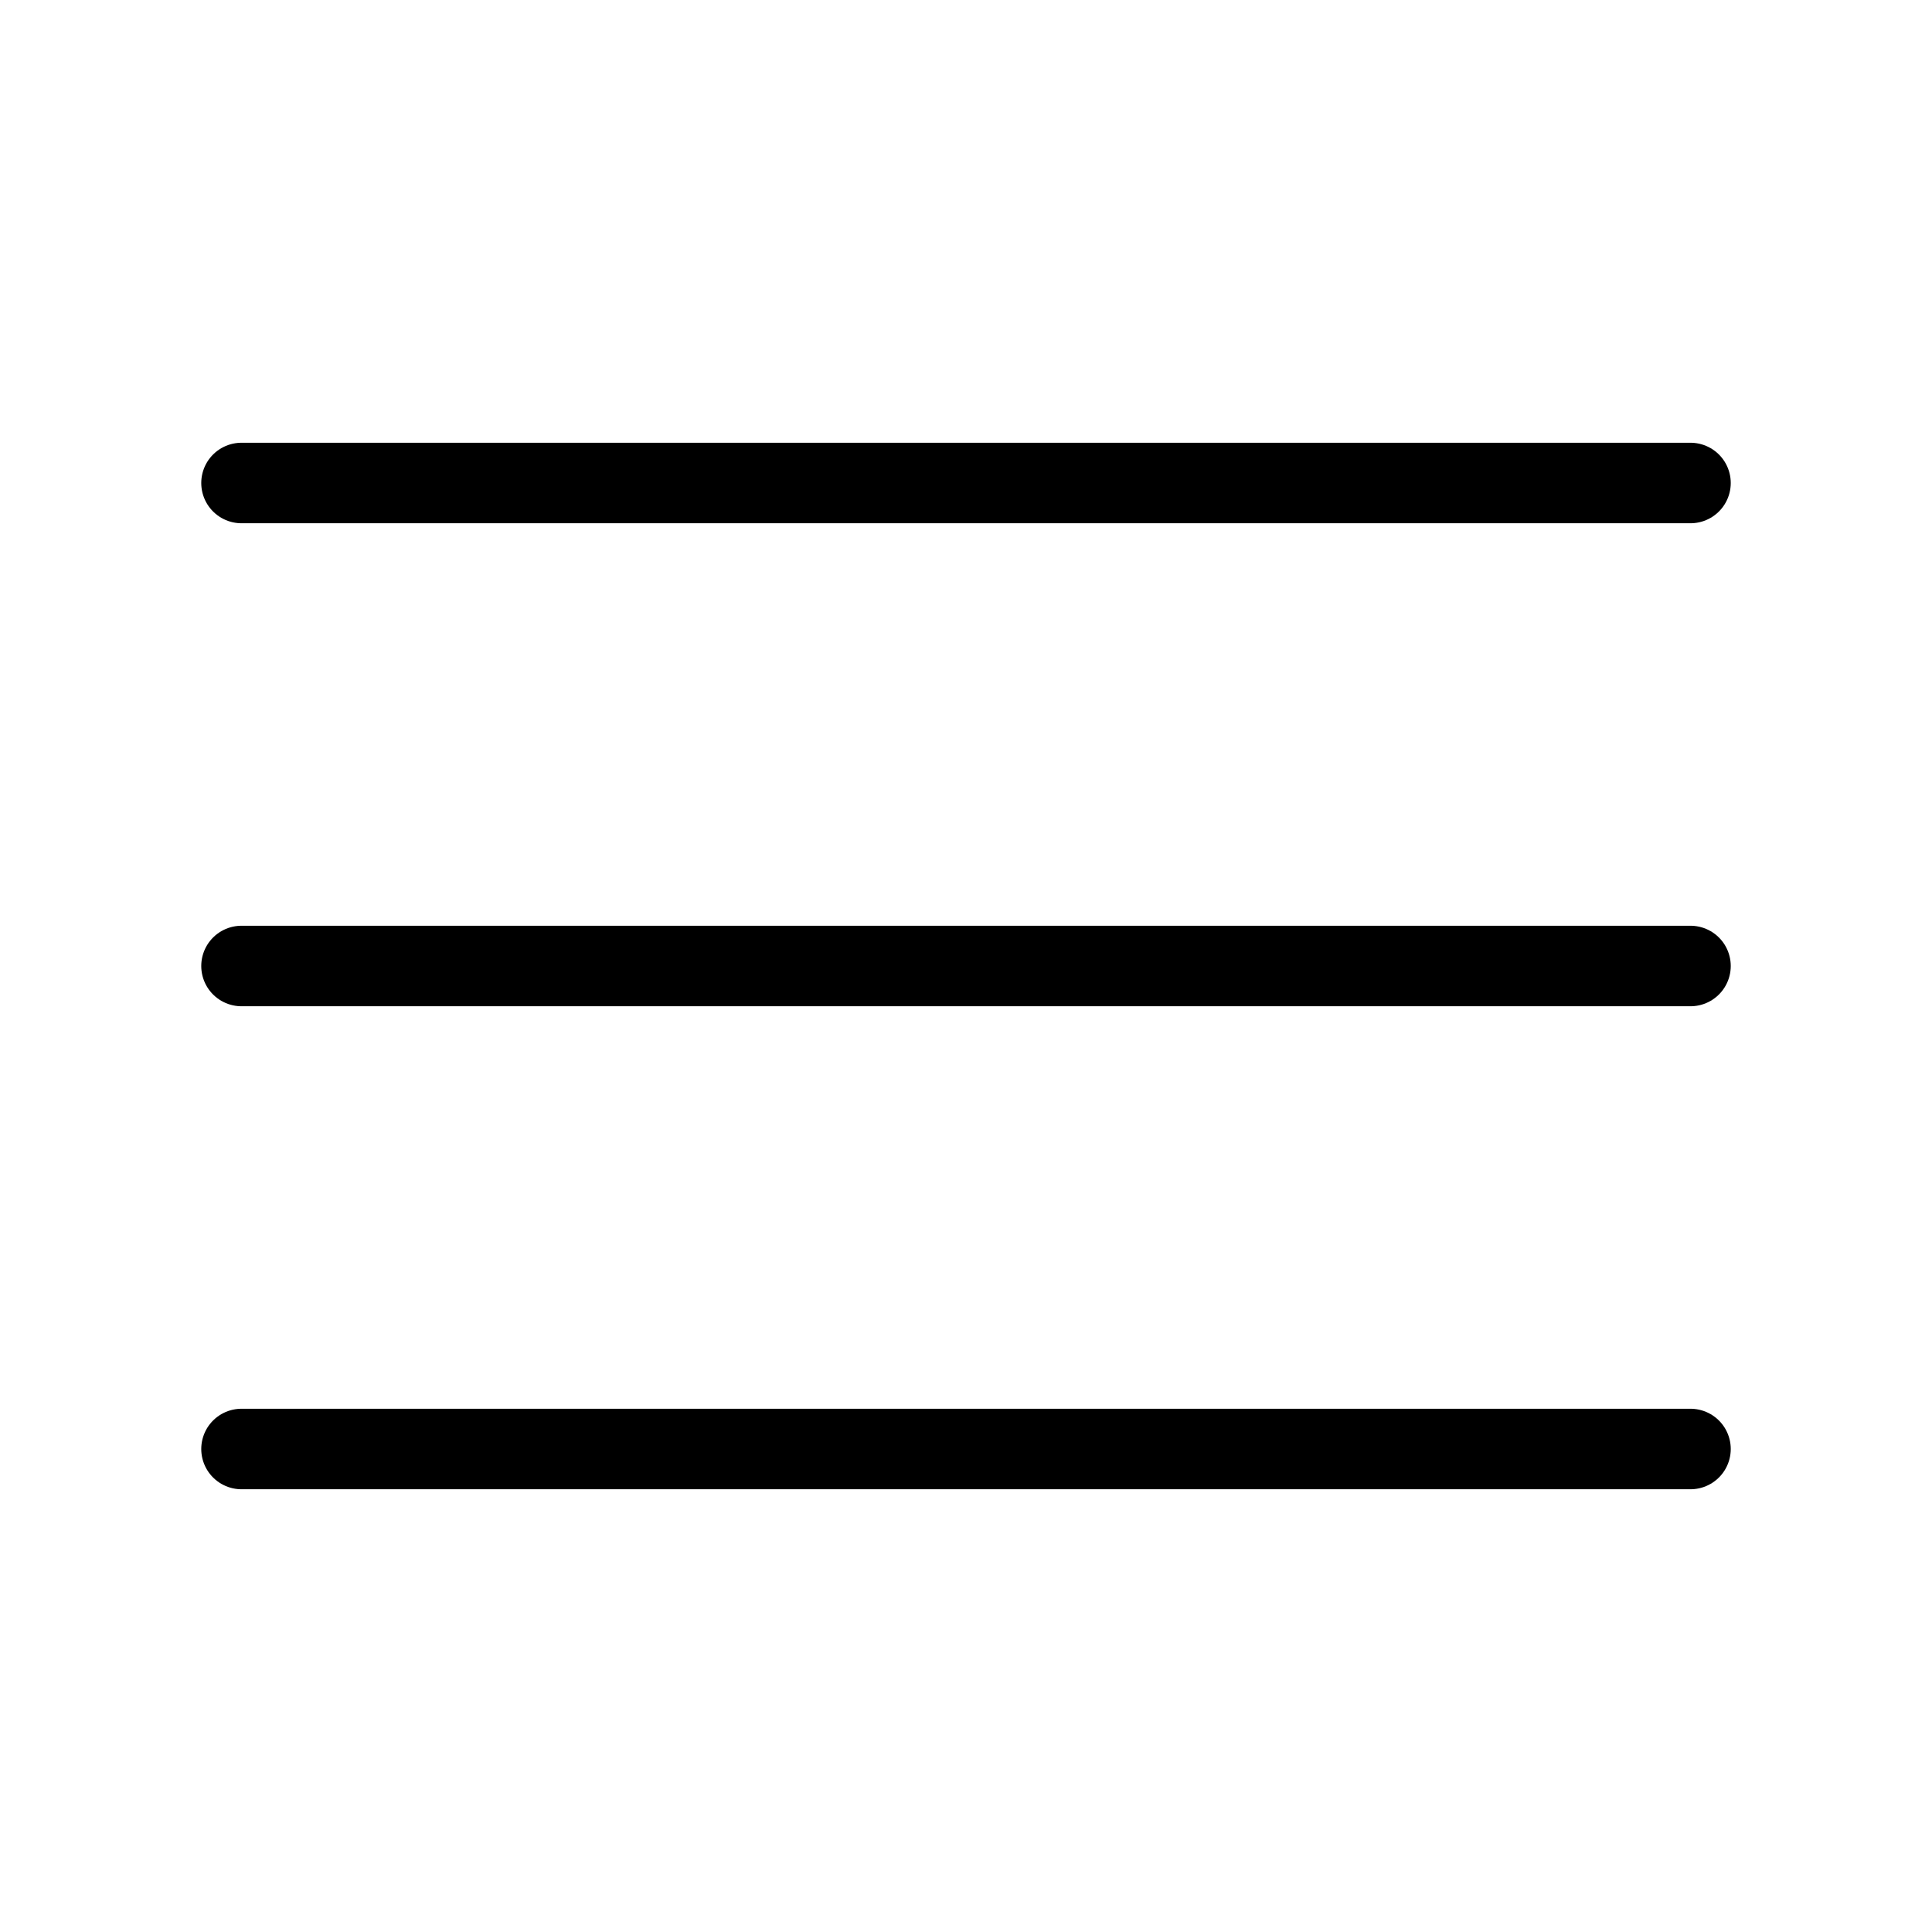
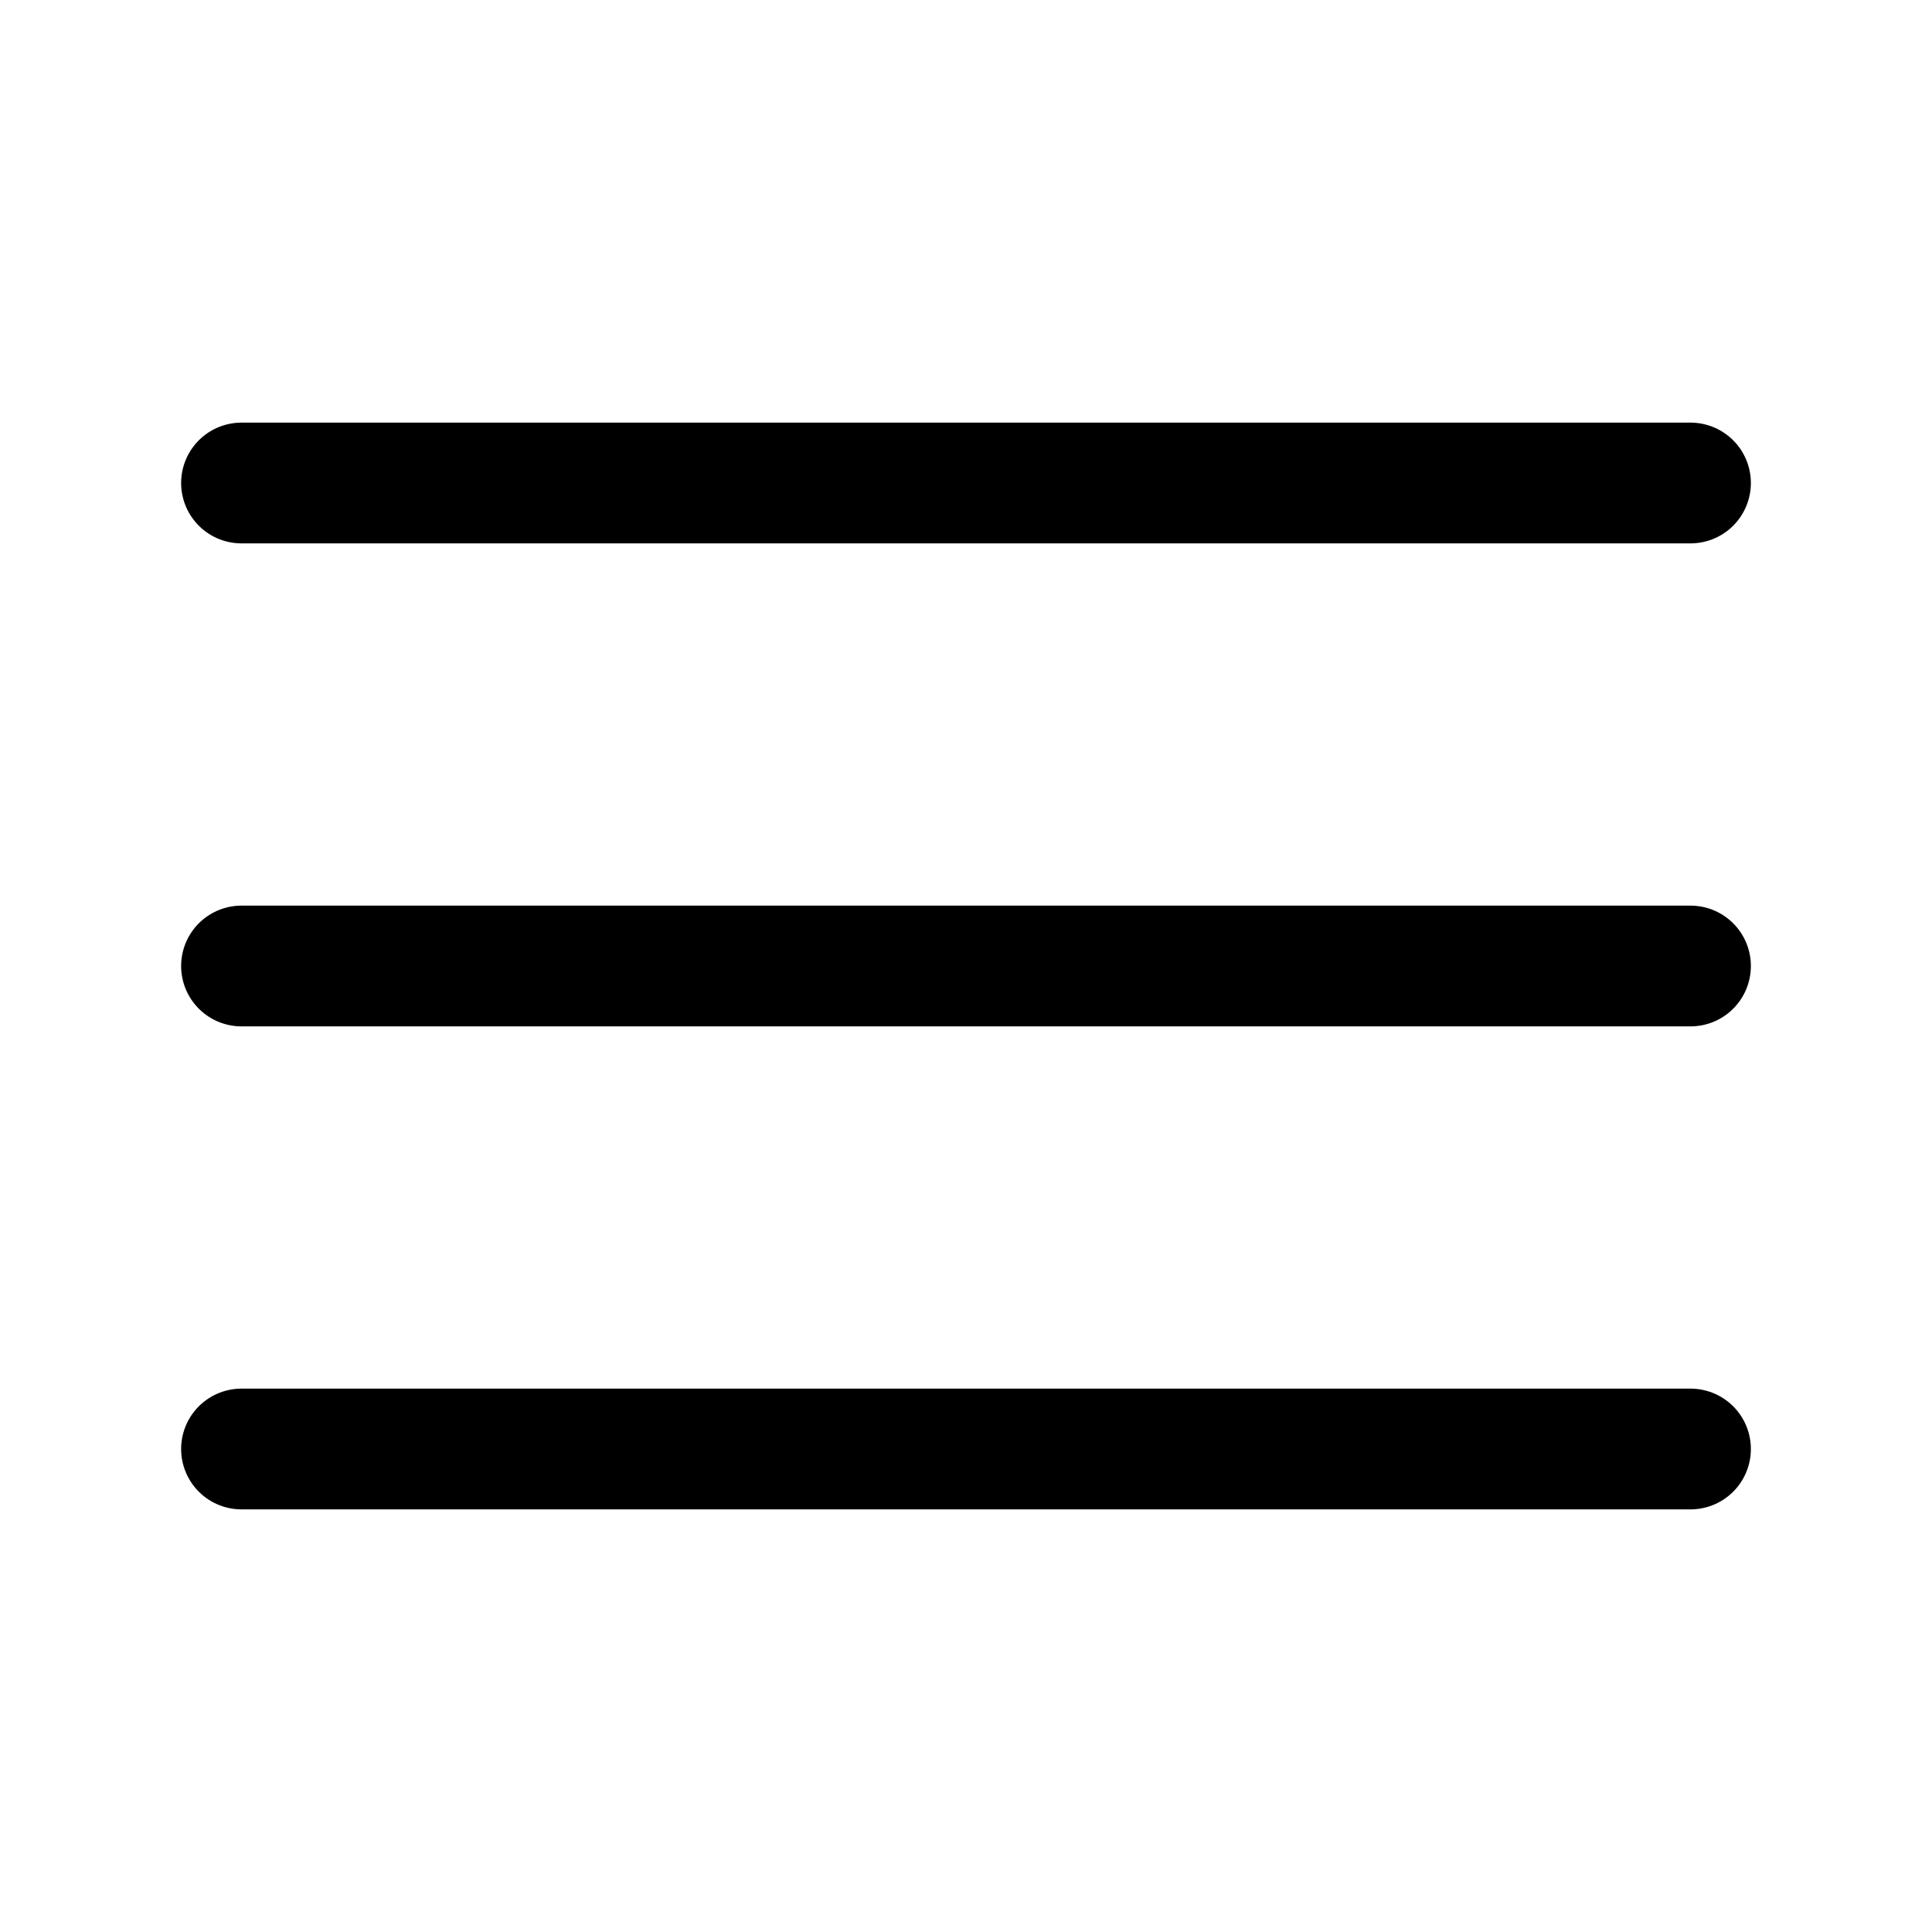
- <svg xmlns="http://www.w3.org/2000/svg" width="48" height="48" viewBox="0 0 24 24" fill="none" stroke="currentColor" stroke-width="1" stroke-linecap="round" stroke-linejoin="round" class="feather feather-menu">
+ <svg xmlns="http://www.w3.org/2000/svg" width="48" height="48" viewBox="0 0 24 24" fill="none" stroke="currentColor" stroke-width="1.5" stroke-linecap="round" stroke-linejoin="round" class="feather feather-menu">
  <line x1="3" y1="12" x2="21" y2="12" />
  <line x1="3" y1="6" x2="21" y2="6" />
  <line x1="3" y1="18" x2="21" y2="18" />
</svg>
